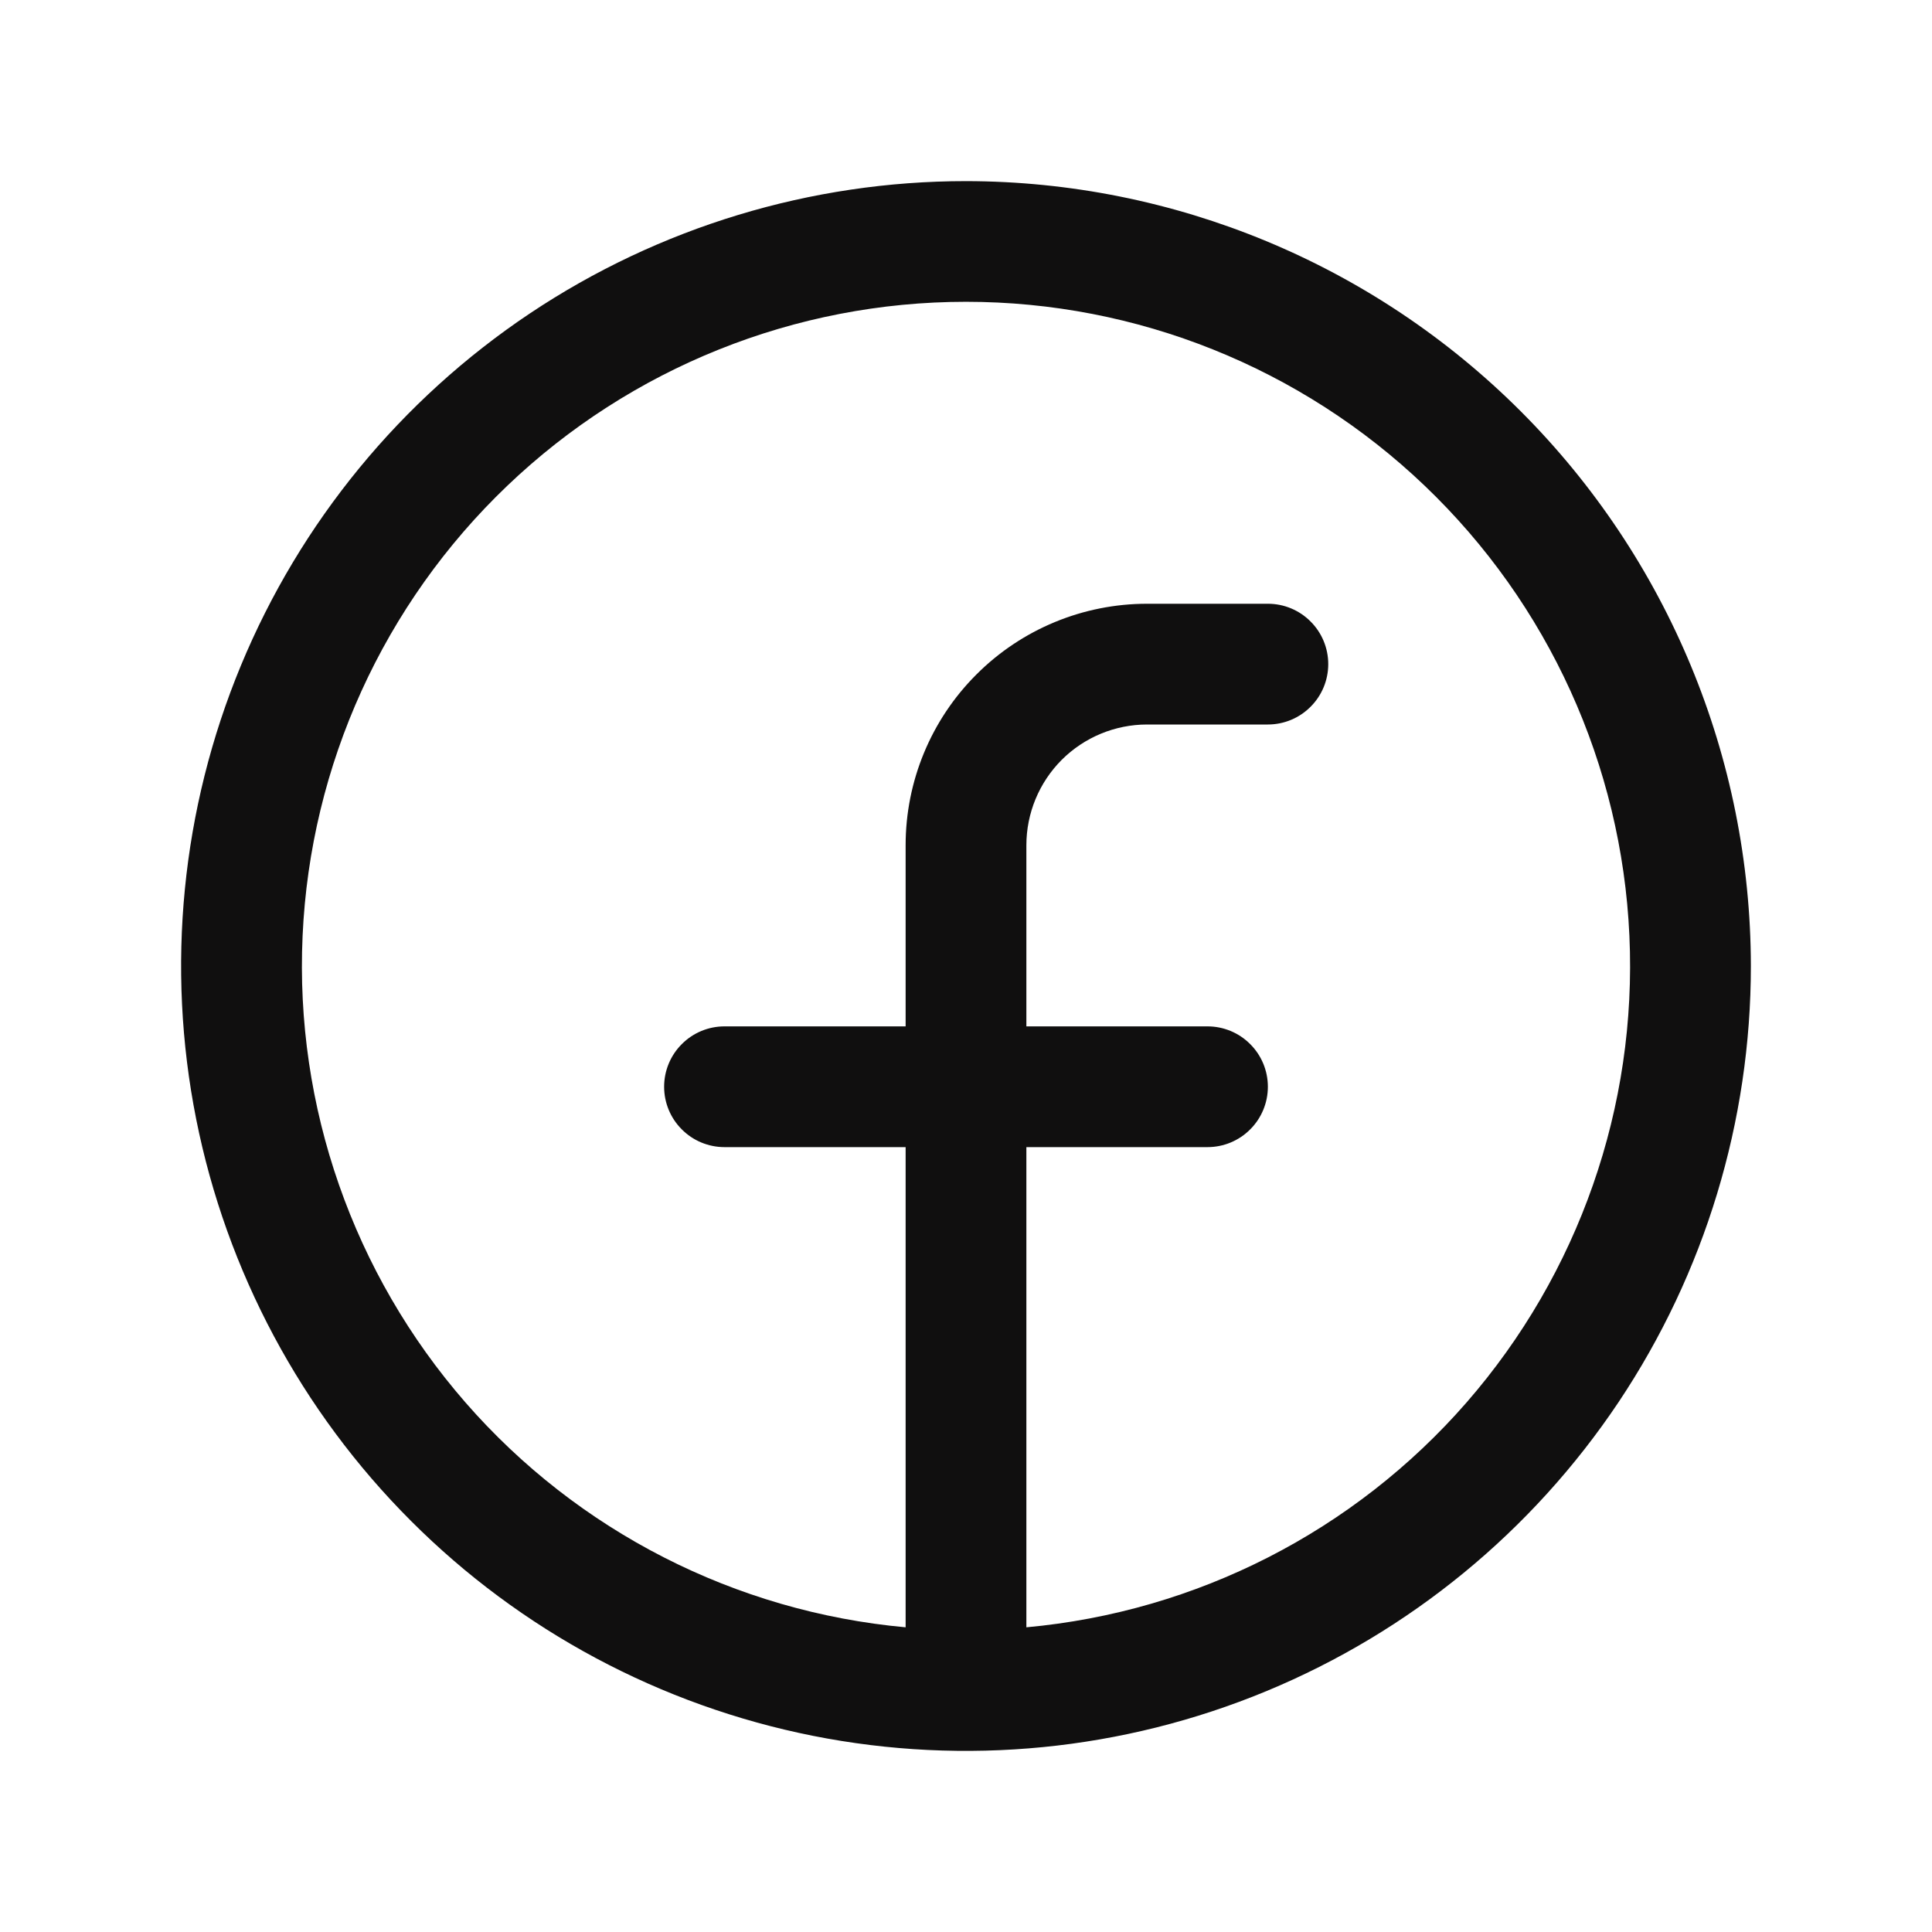
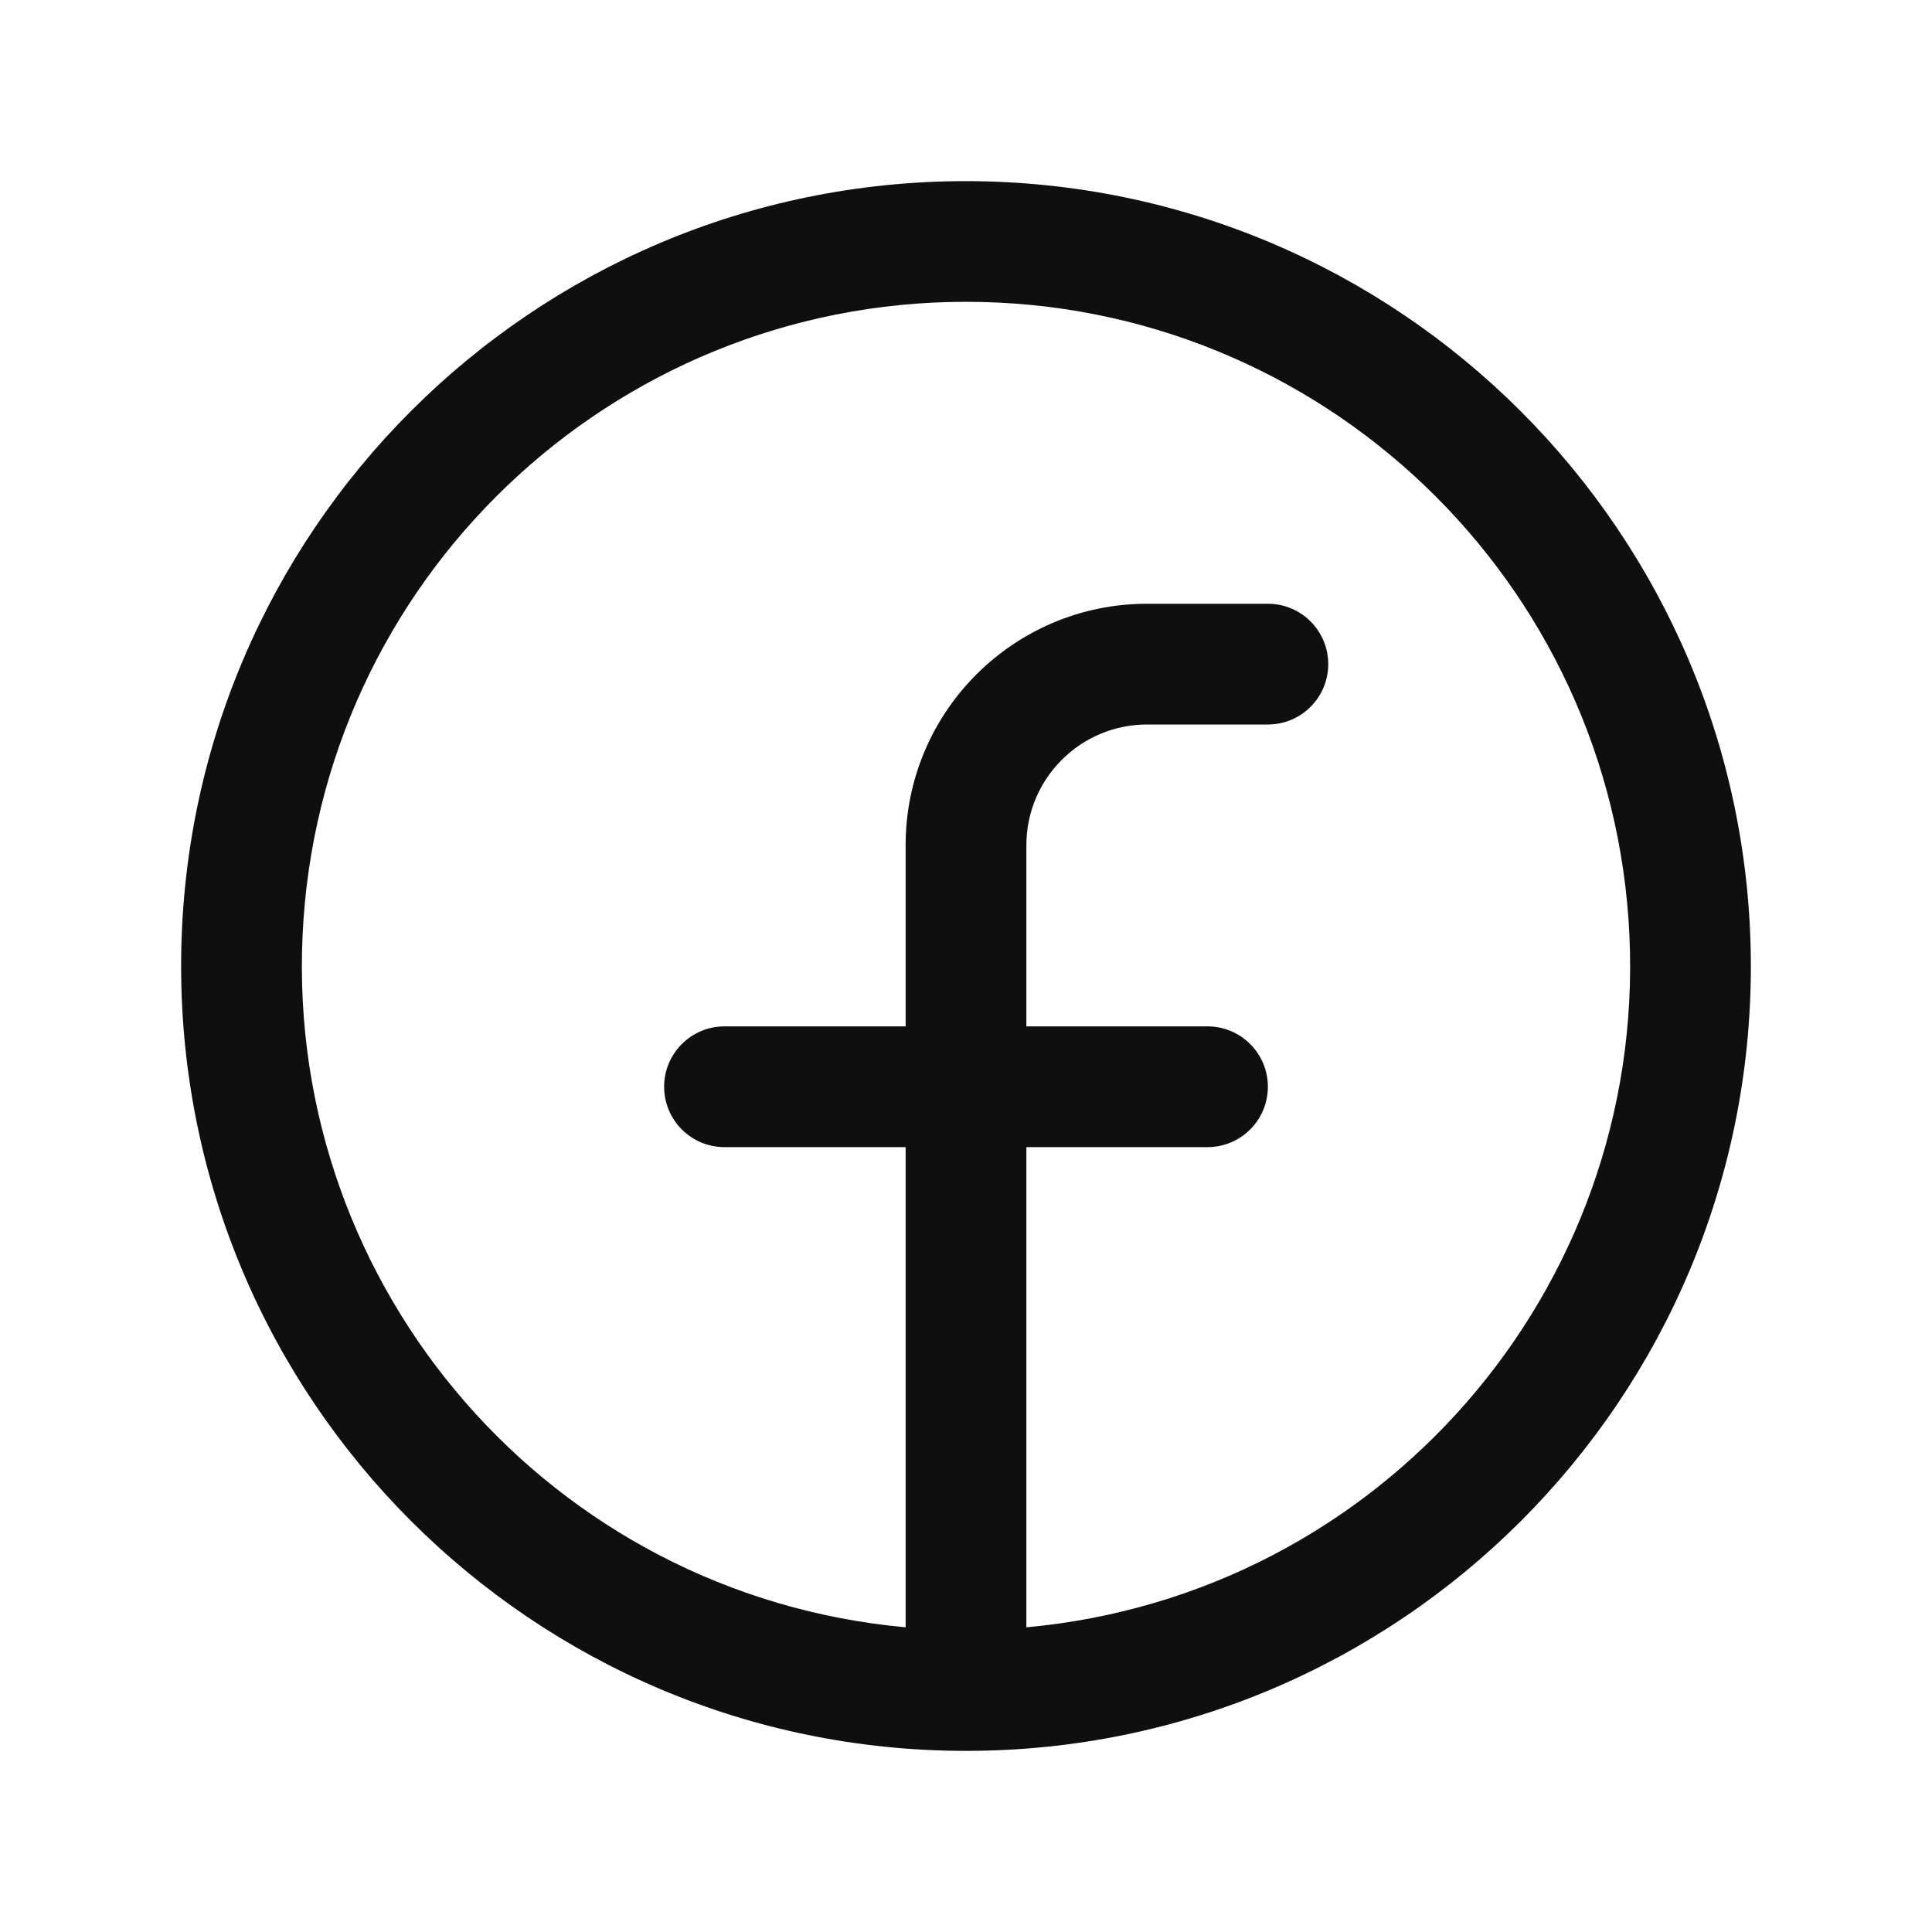
- <svg xmlns="http://www.w3.org/2000/svg" width="24" height="24" viewBox="0 0 24 24" fill="none">
-   <path d="M12 2.25C10.072 2.25 8.187 2.822 6.583 3.893C4.98 4.965 3.73 6.487 2.992 8.269C2.254 10.05 2.061 12.011 2.437 13.902C2.814 15.793 3.742 17.531 5.106 18.894C6.469 20.258 8.207 21.186 10.098 21.563C11.989 21.939 13.95 21.746 15.731 21.008C17.513 20.27 19.035 19.02 20.107 17.417C21.178 15.813 21.75 13.928 21.75 12C21.747 9.415 20.719 6.937 18.891 5.109C17.063 3.281 14.585 2.253 12 2.25ZM12.75 20.215V14.25H15C15.199 14.25 15.39 14.171 15.53 14.03C15.671 13.89 15.75 13.699 15.75 13.5C15.75 13.301 15.671 13.11 15.53 12.97C15.39 12.829 15.199 12.75 15 12.75H12.75V10.5C12.75 10.102 12.908 9.721 13.189 9.439C13.471 9.158 13.852 9 14.25 9H15.75C15.949 9 16.14 8.921 16.28 8.78C16.421 8.64 16.5 8.449 16.5 8.25C16.5 8.051 16.421 7.86 16.28 7.72C16.14 7.579 15.949 7.5 15.75 7.5H14.25C13.454 7.5 12.691 7.816 12.129 8.379C11.566 8.941 11.25 9.704 11.25 10.5V12.75H9C8.801 12.75 8.61 12.829 8.47 12.97C8.329 13.11 8.25 13.301 8.25 13.5C8.25 13.699 8.329 13.89 8.47 14.03C8.61 14.171 8.801 14.25 9 14.25H11.25V20.215C9.136 20.022 7.177 19.022 5.782 17.422C4.387 15.821 3.662 13.745 3.759 11.624C3.855 9.503 4.766 7.501 6.301 6.035C7.836 4.568 9.877 3.749 12 3.749C14.123 3.749 16.164 4.568 17.699 6.035C19.234 7.501 20.145 9.503 20.241 11.624C20.338 13.745 19.613 15.821 18.218 17.422C16.823 19.022 14.864 20.022 12.75 20.215Z" fill="#100F0F" />
+ <svg xmlns="http://www.w3.org/2000/svg" width="24" height="24" fill="none">
+   <path fill="#100F0F" d="M12 2.25A9.75 9.75 0 1 0 21.75 12 9.76 9.76 0 0 0 12 2.25Zm.75 17.965V14.25H15a.75.75 0 1 0 0-1.5h-2.25V10.5a1.5 1.5 0 0 1 1.5-1.5h1.5a.75.75 0 1 0 0-1.5h-1.5a3 3 0 0 0-3 3v2.25H9a.75.75 0 1 0 0 1.5h2.25v5.965a8.25 8.25 0 1 1 1.5 0Z" />
</svg>
